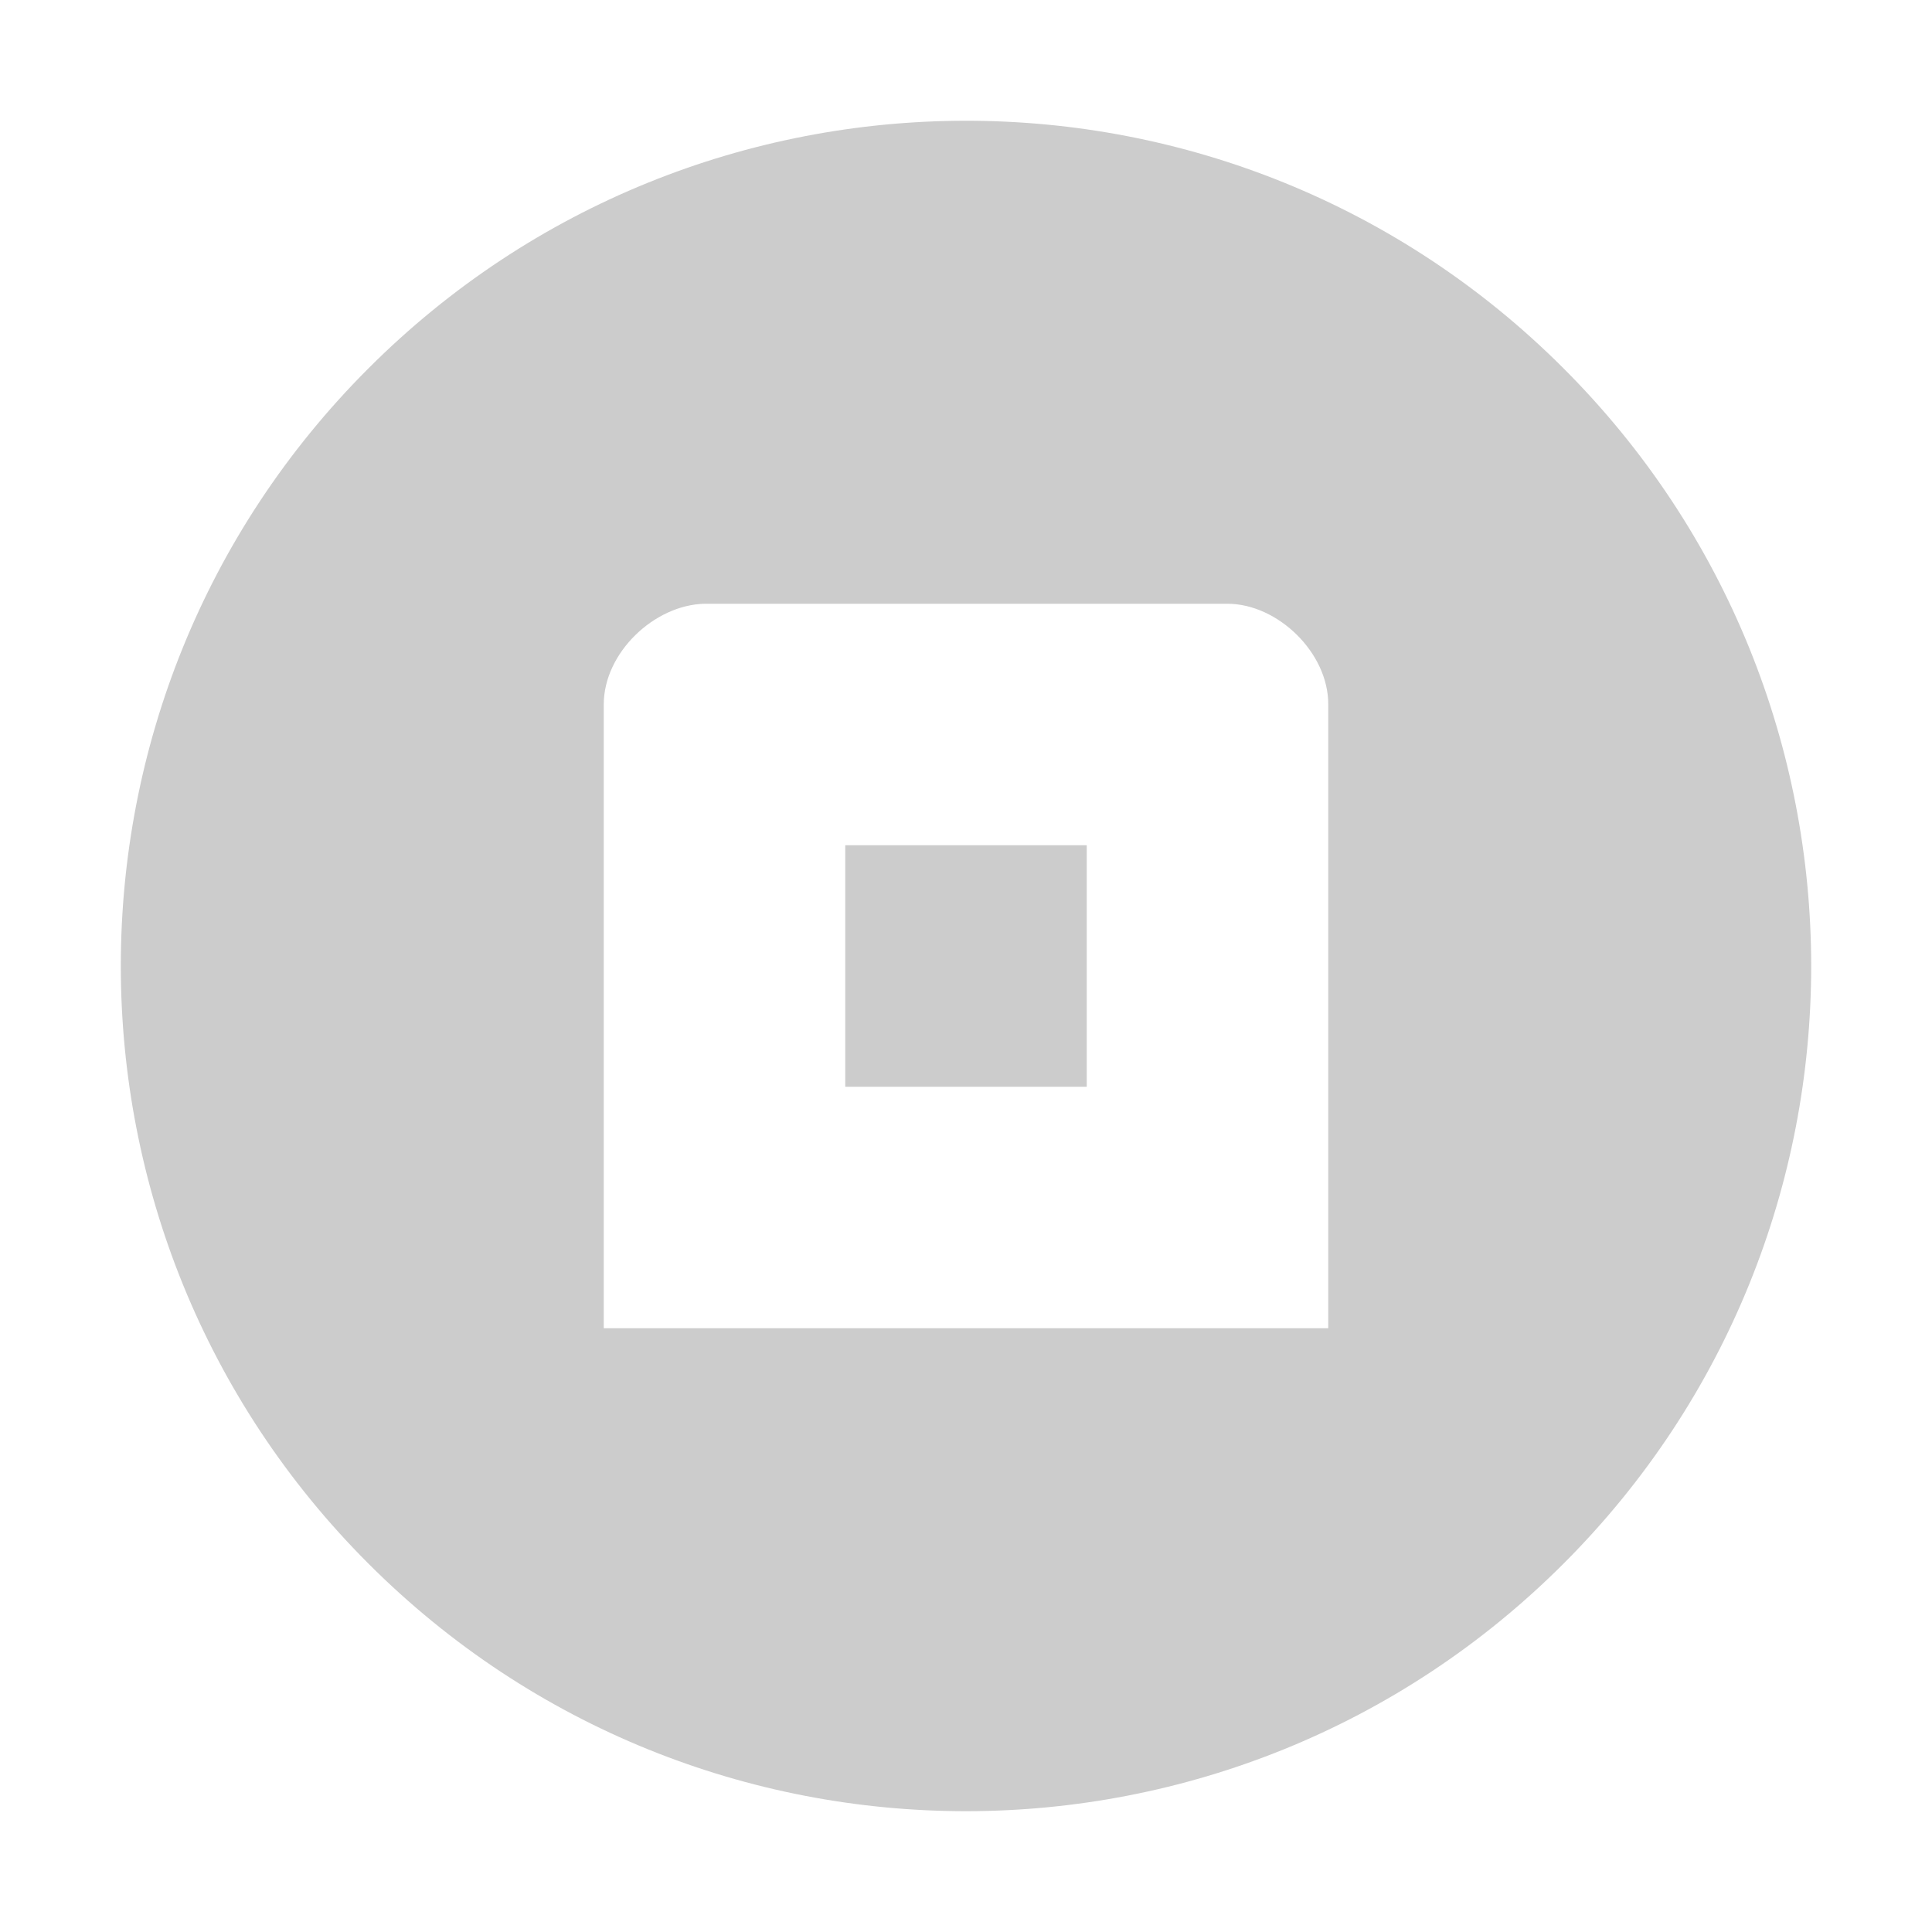
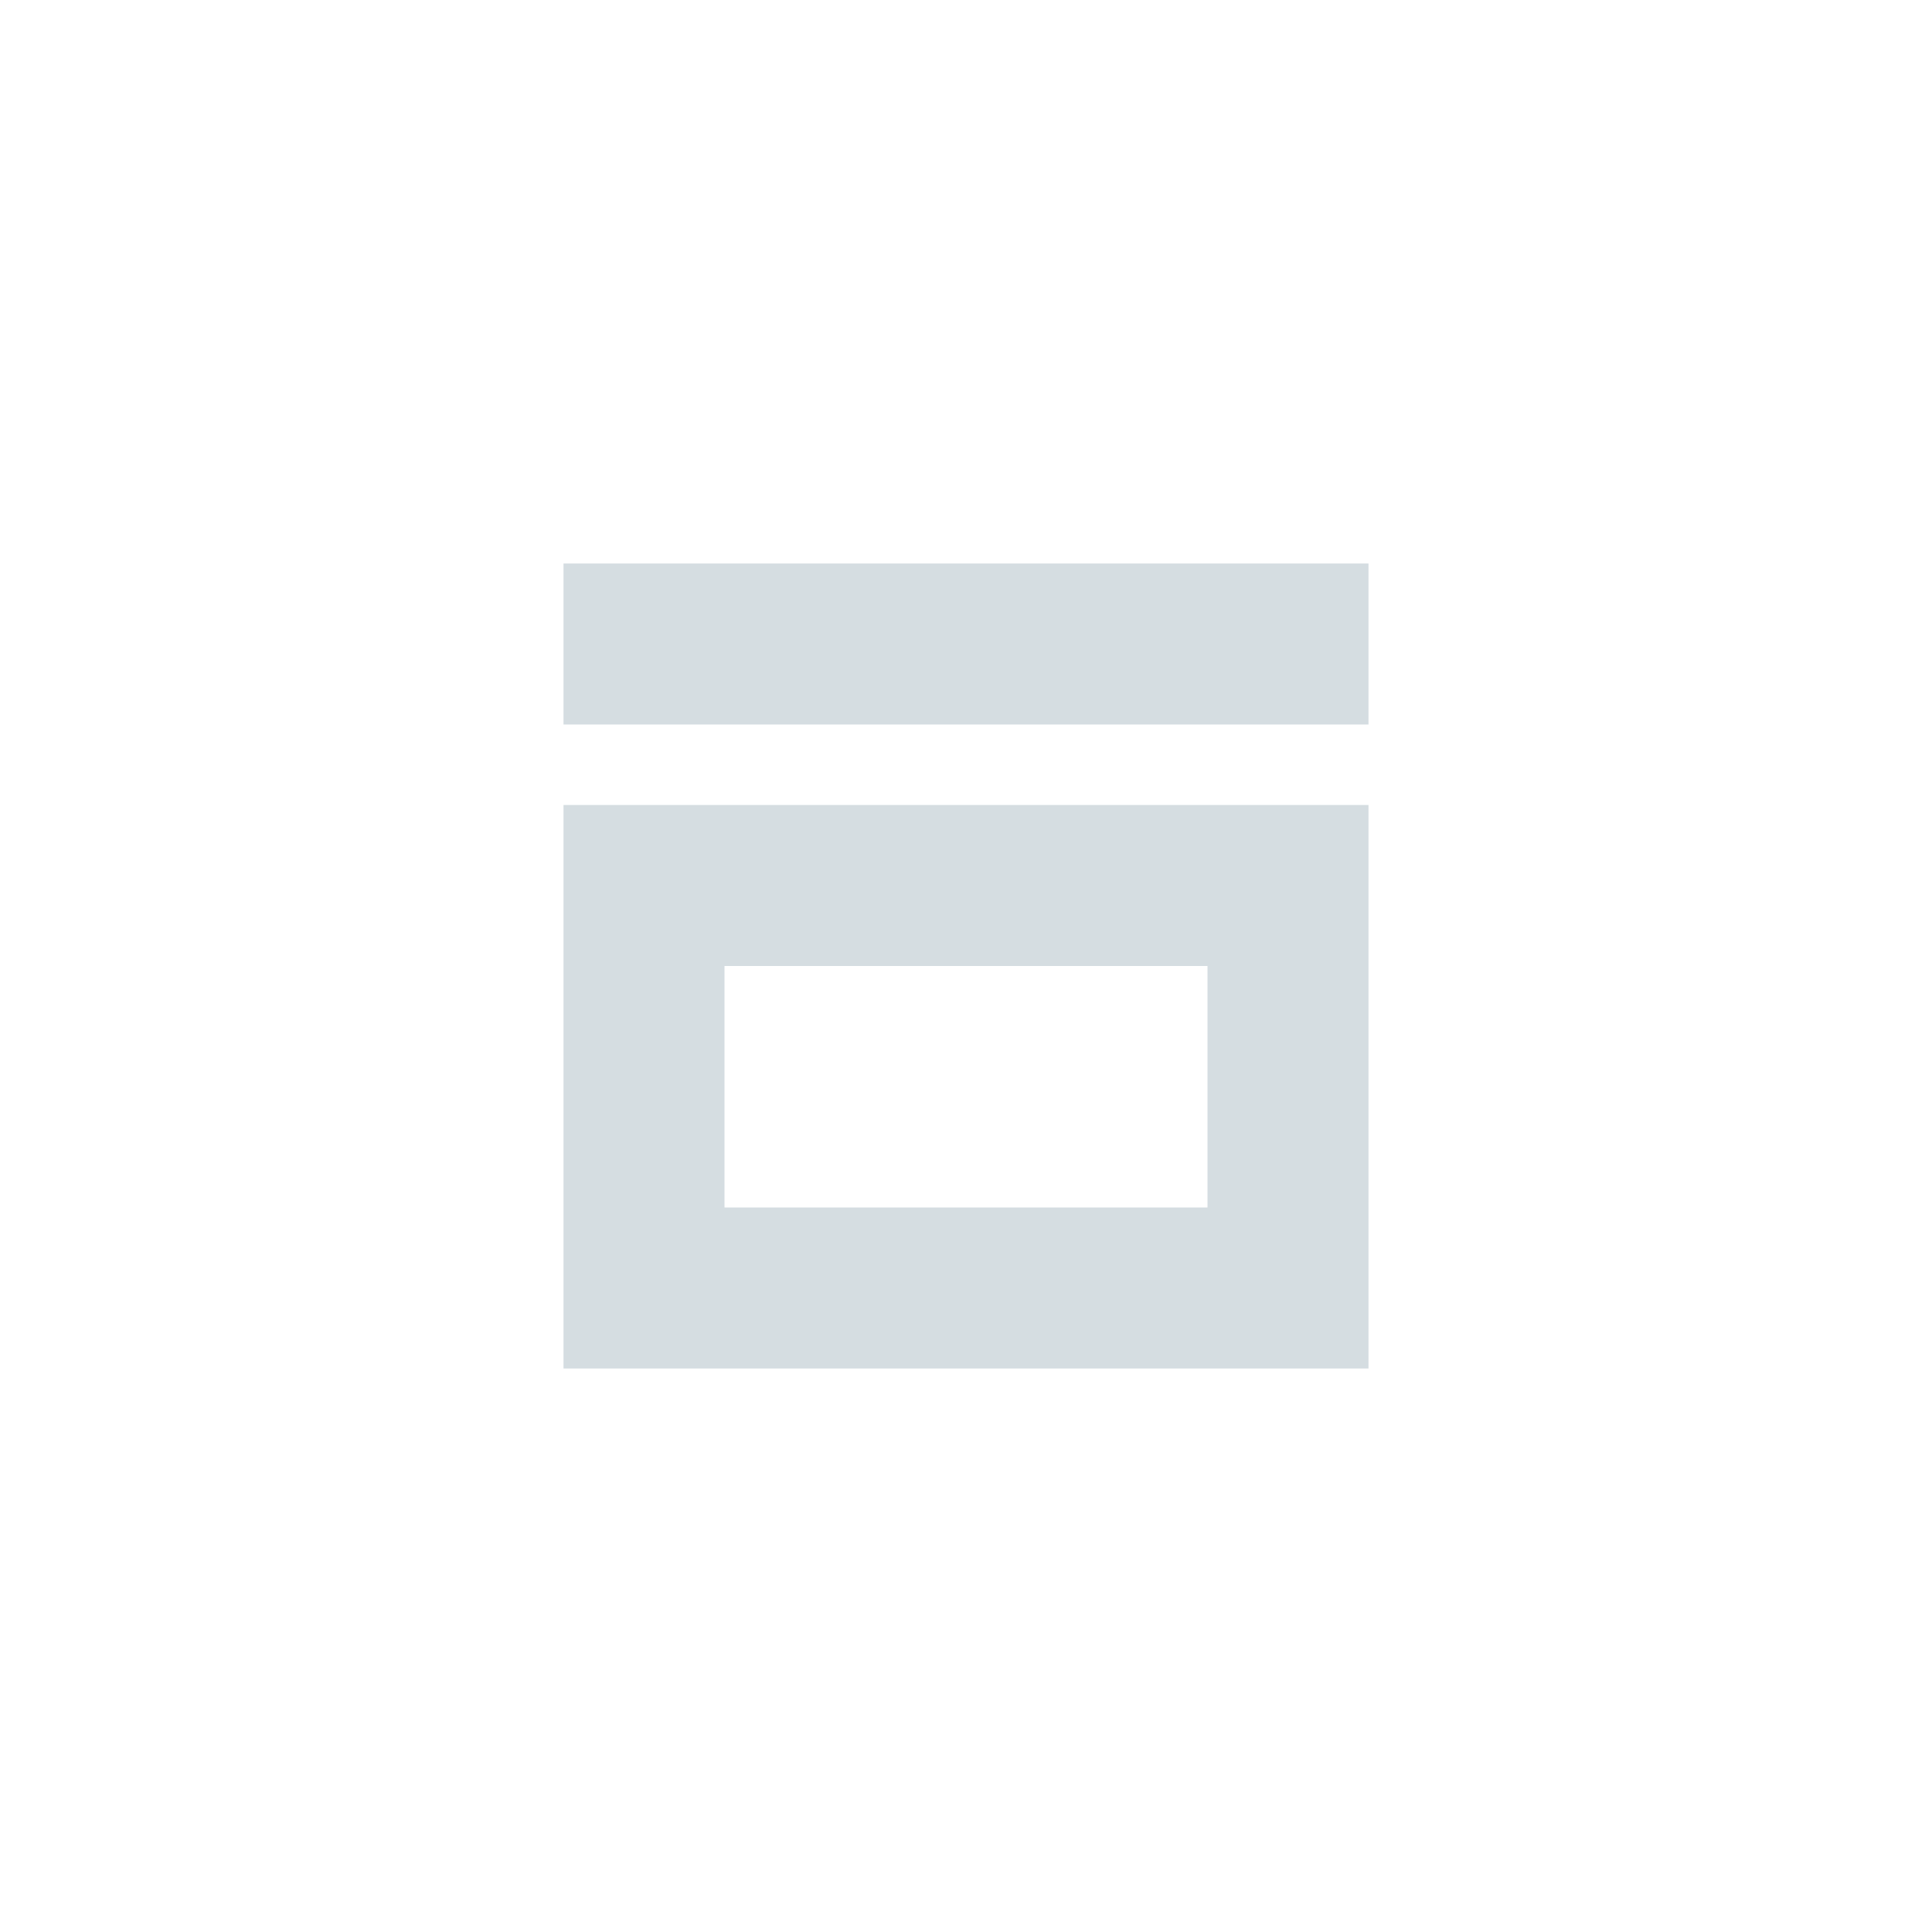
- <svg xmlns="http://www.w3.org/2000/svg" version="1.0" height="16" width="16">
-   <path fill="#cccccc" d="M 7.998,1 C 6.207,1.001 4.415,1.685 3.049,3.053 0.316,5.787 0.318,10.218 3.053,12.951 5.787,15.684 10.218,15.682 12.951,12.947 15.684,10.213 15.682,5.782 12.947,3.049 11.58,1.682 9.79,0.999 7.998,1 Z M 5.834,5 H 10.166 C 10.583,5.001 11.002,5.407 11,5.834 V 11 H 5 V 5.834 C 5,5.407 5.417,5.01 5.834,5 Z M 7,7 V 9 H 9 V 7 Z" />
+ <svg xmlns="http://www.w3.org/2000/svg" width="24" height="24" viewBox="0 0 24 24" id="svg4747" version="1.1">
+   <defs id="defs4749" />
+   <g id="layer1" transform="translate(0,-1028.362)">
+     <circle style="opacity:1;fill:#cfd8dc;fill-opacity:0.1;fill-rule:evenodd;stroke:none;stroke-width:9.605;stroke-linecap:butt;stroke-linejoin:round;stroke-miterlimit:4;stroke-dasharray:none;stroke-dashoffset:478.437;stroke-opacity:0.75" id="path5326" cx="-15" cy="1040.362" r="10" />
+     <rect style="opacity:1;fill:#cfd8dc;fill-opacity:0.87;fill-rule:evenodd;stroke:none;stroke-width:0;stroke-linecap:square;stroke-linejoin:round;stroke-miterlimit:4;stroke-dasharray:none;stroke-dashoffset:478.437;stroke-opacity:0.4" id="rect4696-6" width="10" height="2" x="7" y="-1037.362" transform="scale(1,-1)" />
+     <path id="rect4700-3" style="opacity:1;fill:#cfd8dc;fill-opacity:0.87;fill-rule:evenodd;stroke:none;stroke-width:0;stroke-linecap:square;stroke-linejoin:round;stroke-miterlimit:4;stroke-dasharray:none;stroke-dashoffset:478.437;stroke-opacity:0.4" d="m 9,1043.362 6,0 0,-3 -6,0 z m -2,2 10,0 0,-7 -10,0 z" />
+   </g>
</svg>
